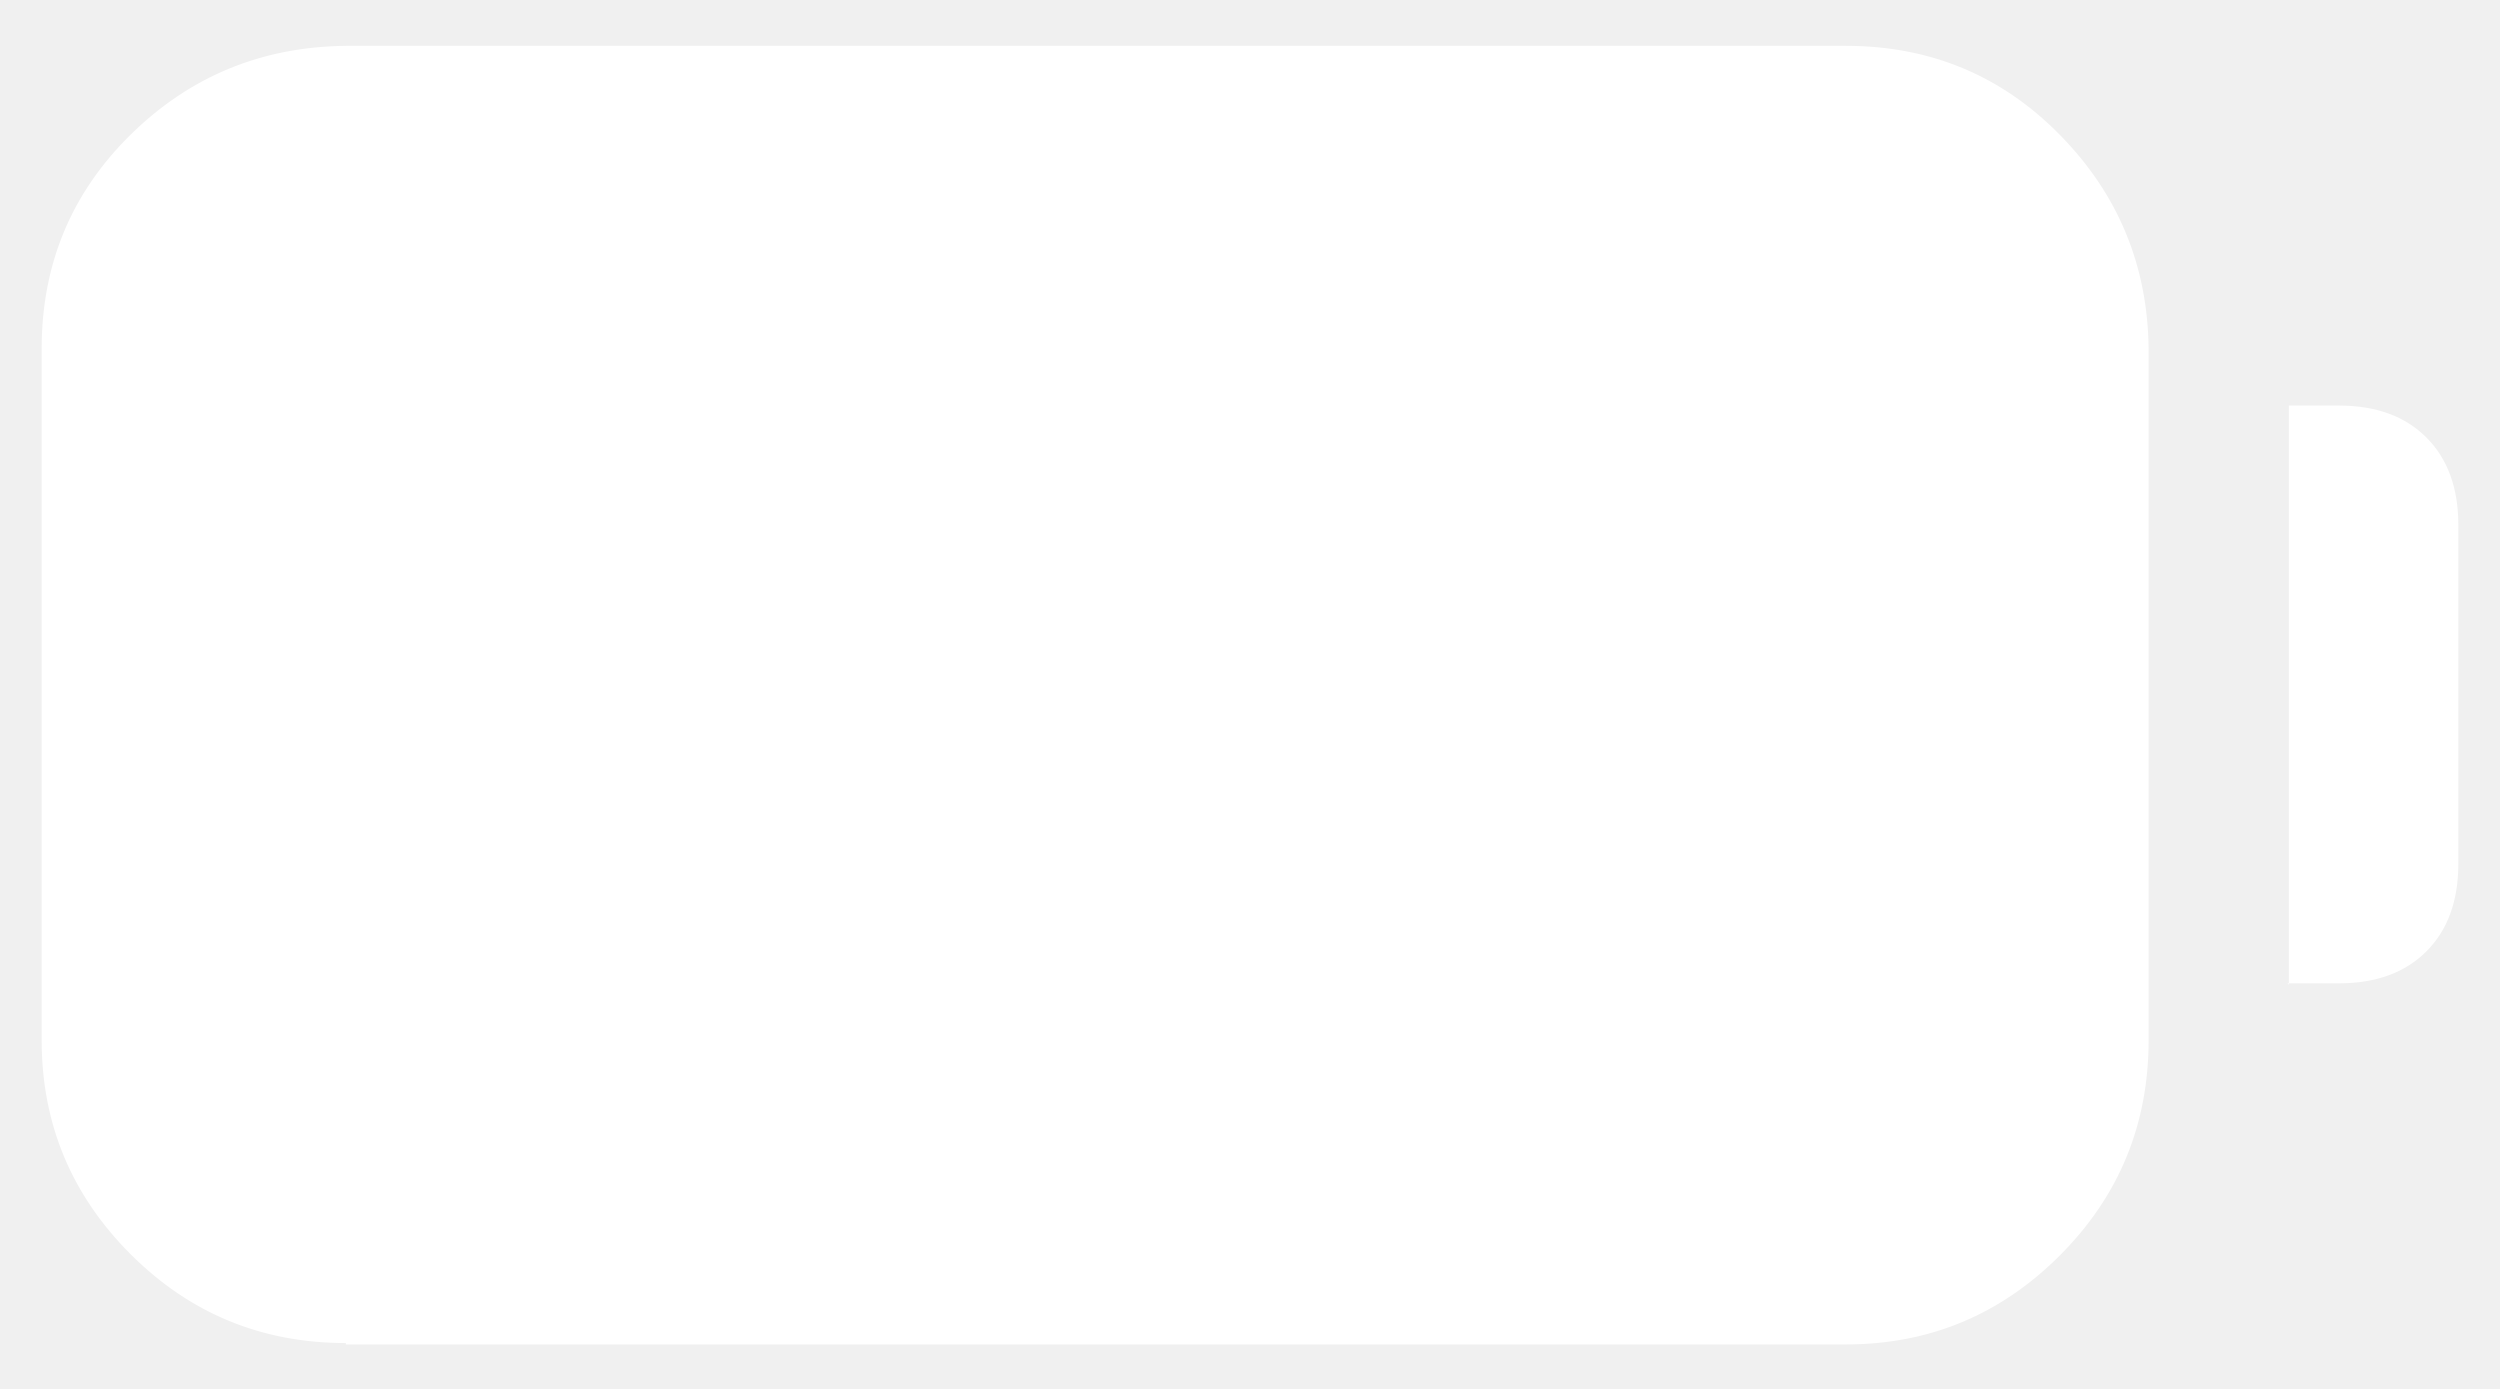
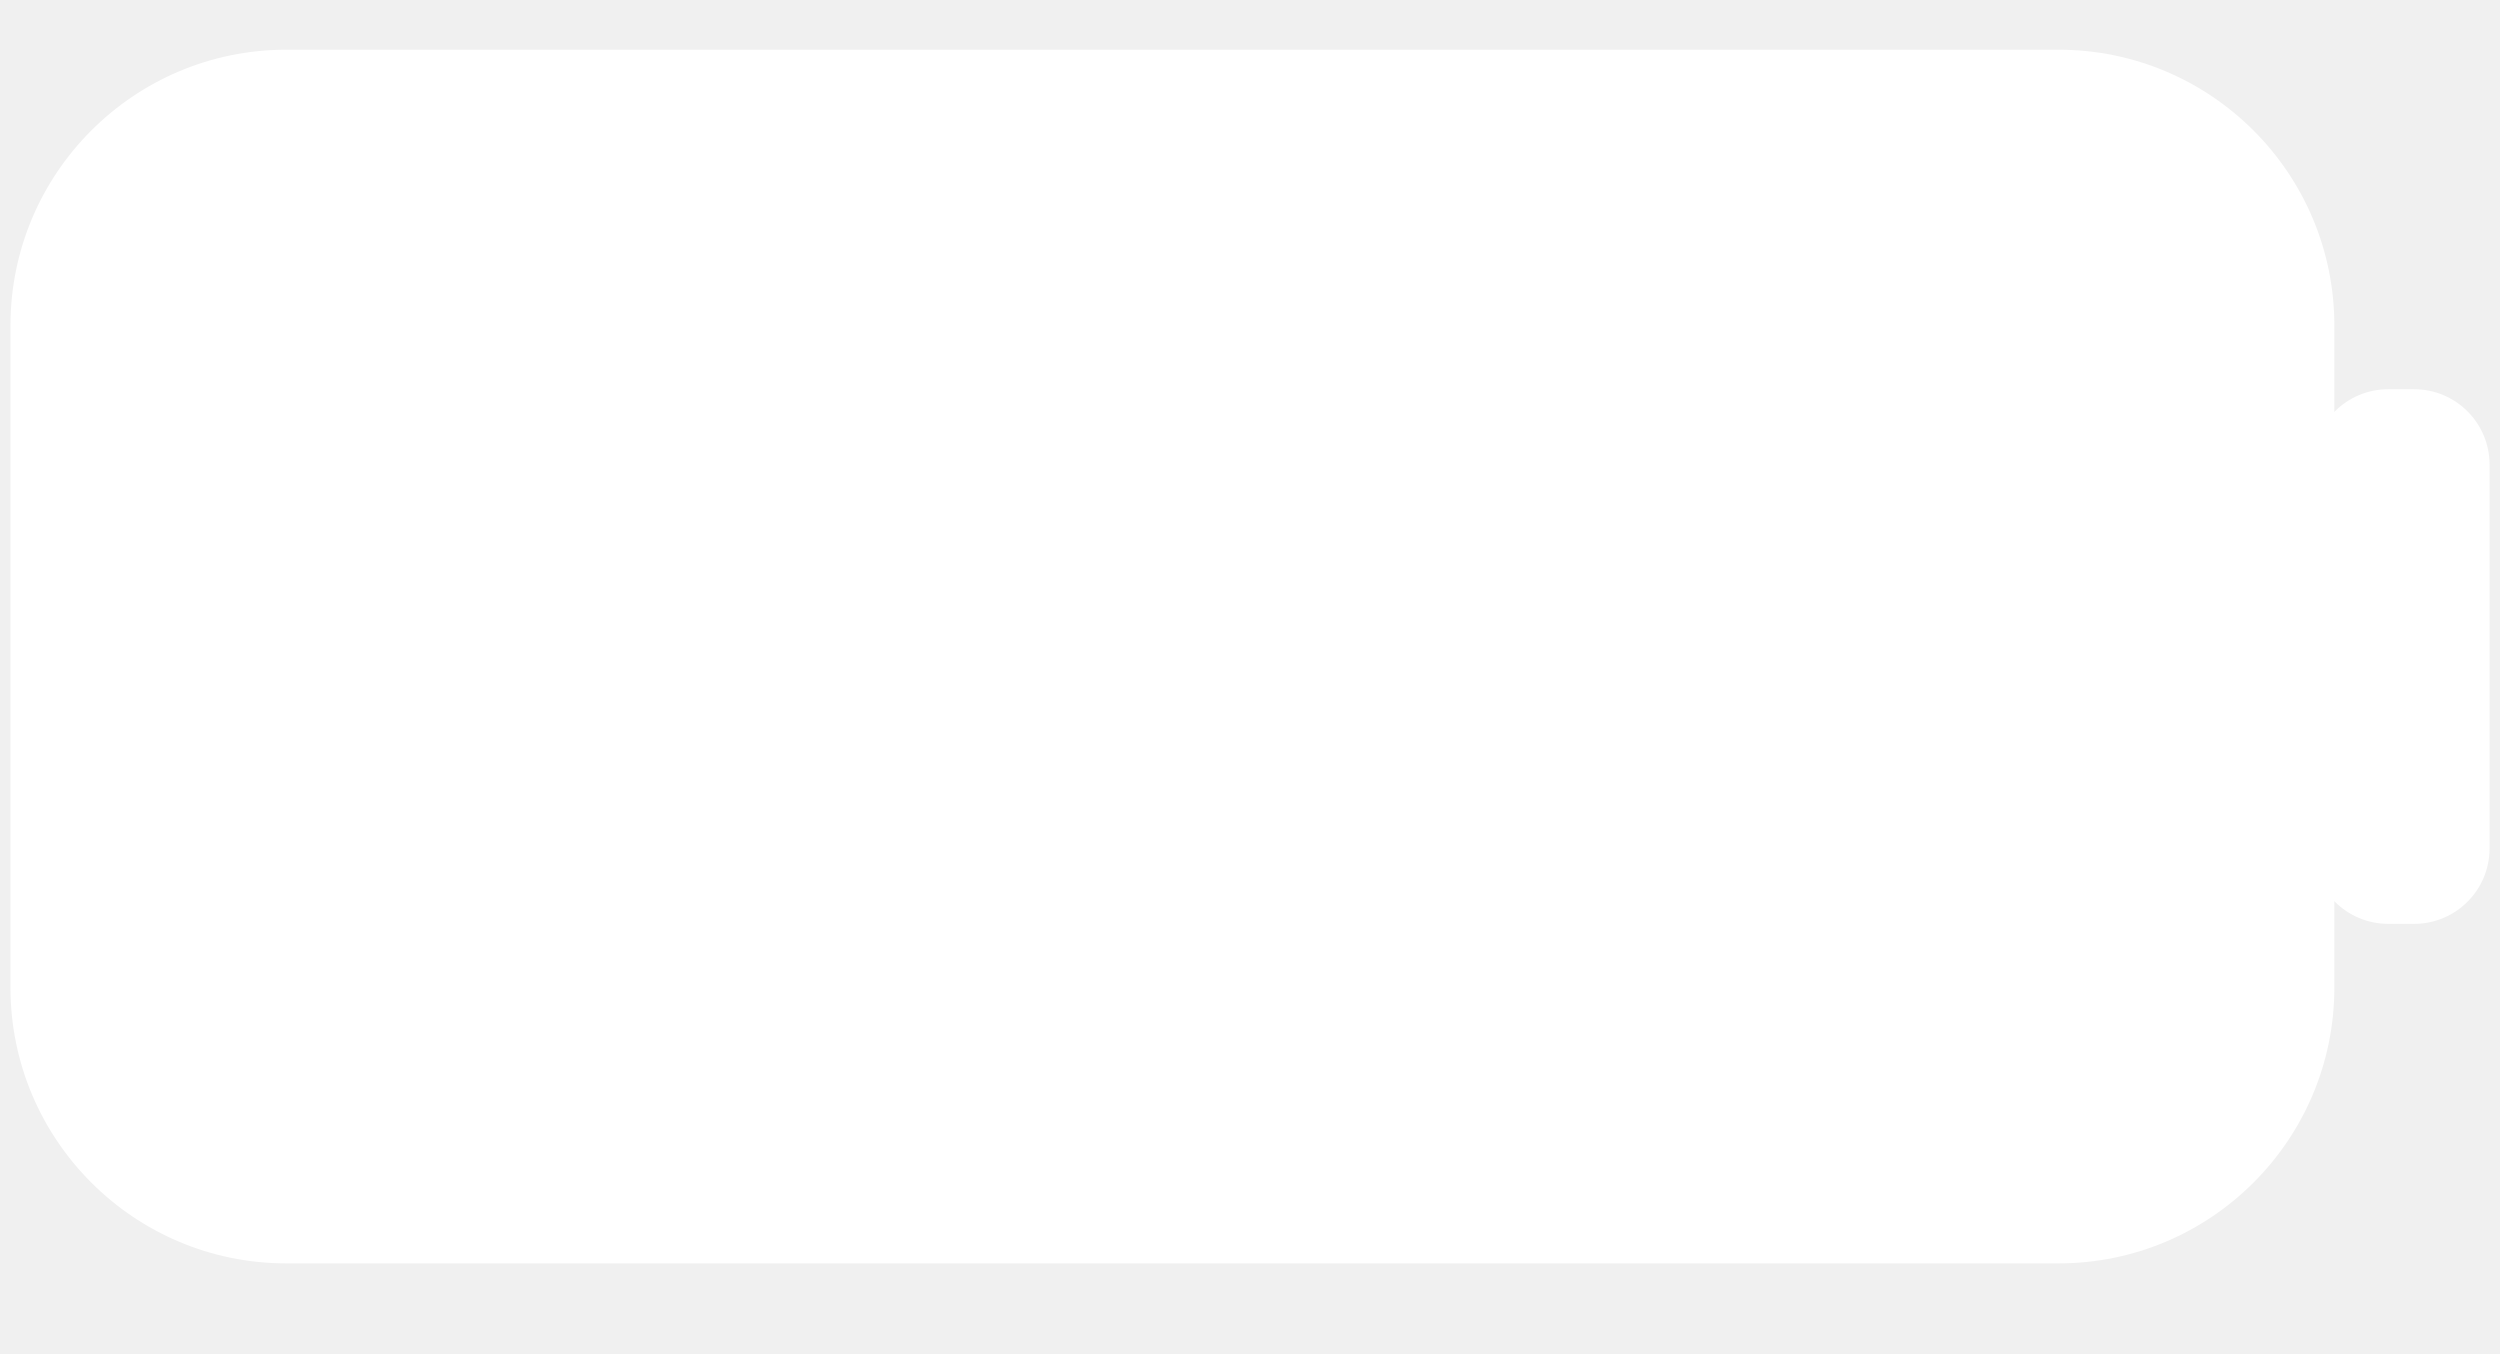
- <svg xmlns="http://www.w3.org/2000/svg" viewBox="1.5 5.0 18.0 10.0" width="18.0" height="10.0" fill="#ffffff">
-   <path d="M3.99,14.67q-0.91,0-1.55-0.64T1.8,12.49V7.51q0-0.91 0.64-1.54T3.99,5.33H14.79q0.91,0 1.54,0.64t0.64,1.54v4.98q0,0.91-0.64,1.55t-1.54,0.64H3.99Zm13.99-2.58V7.92h0.36q0.4,0 0.63,0.23T19.2,8.78v2.44q0,0.4-0.23,0.63t-0.63,0.23H17.97Z" />
+ <svg xmlns="http://www.w3.org/2000/svg" viewBox="0 5.0 19.114 10.35" width="19.114" height="10.35" fill="#ffffff">
+   <g transform="translate(0.080, 5.38) scale(0.008241)">
+     <path d="M 256.0,0.0 H 1900.0 A 256.0,256.0 0 0 1 2156.0,256.0 V 870.0 A 256.0,256.0 0 0 1 1900.0,1126.0 H 256.0 A 256.0,256.0 0 0 1 0.0,870.0 V 256.0 A 256.0,256.0 0 0 1 256.0,0.0 Z" />
+     <path d="M 2206.0,315.0 H 2230.0 A 70.0,70.0 0 0 1 2300.0,385.0 V 741.0 A 70.0,70.0 0 0 1 2230.0,811.0 H 2206.0 A 70.0,70.0 0 0 1 2136.0,741.0 V 385.0 A 70.0,70.0 0 0 1 2206.0,315.0 Z" />
+   </g>
</svg>
